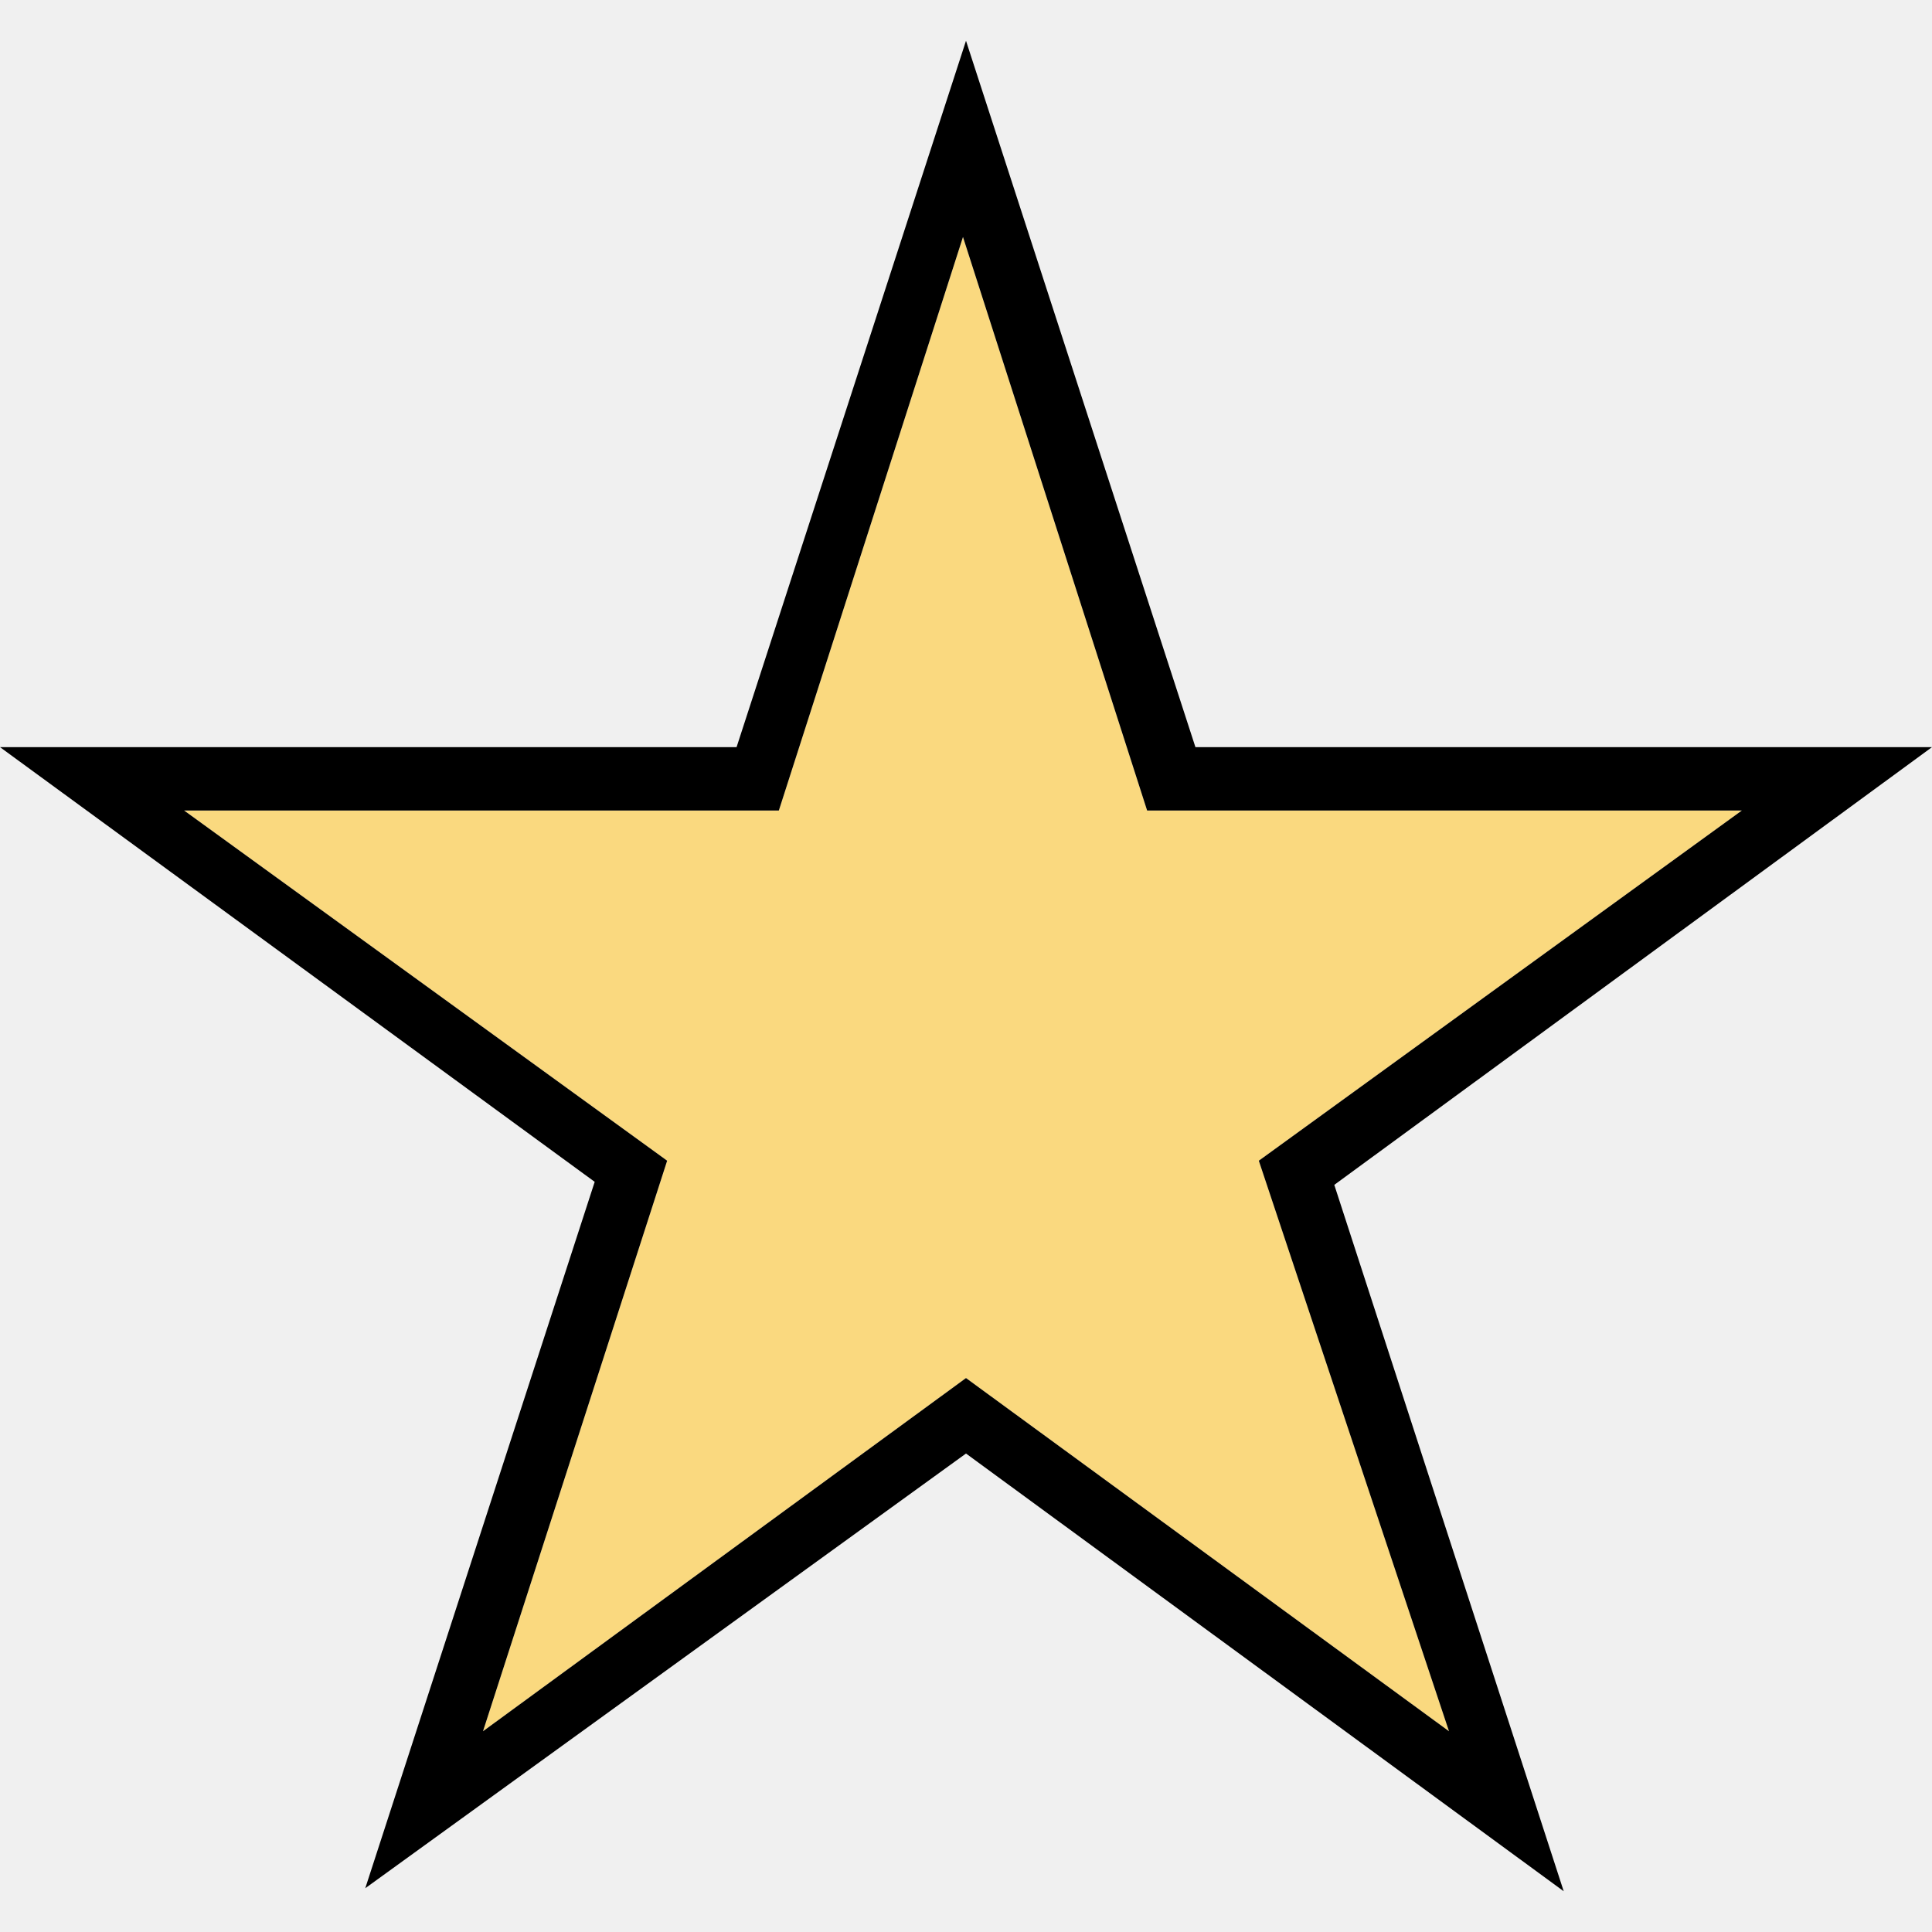
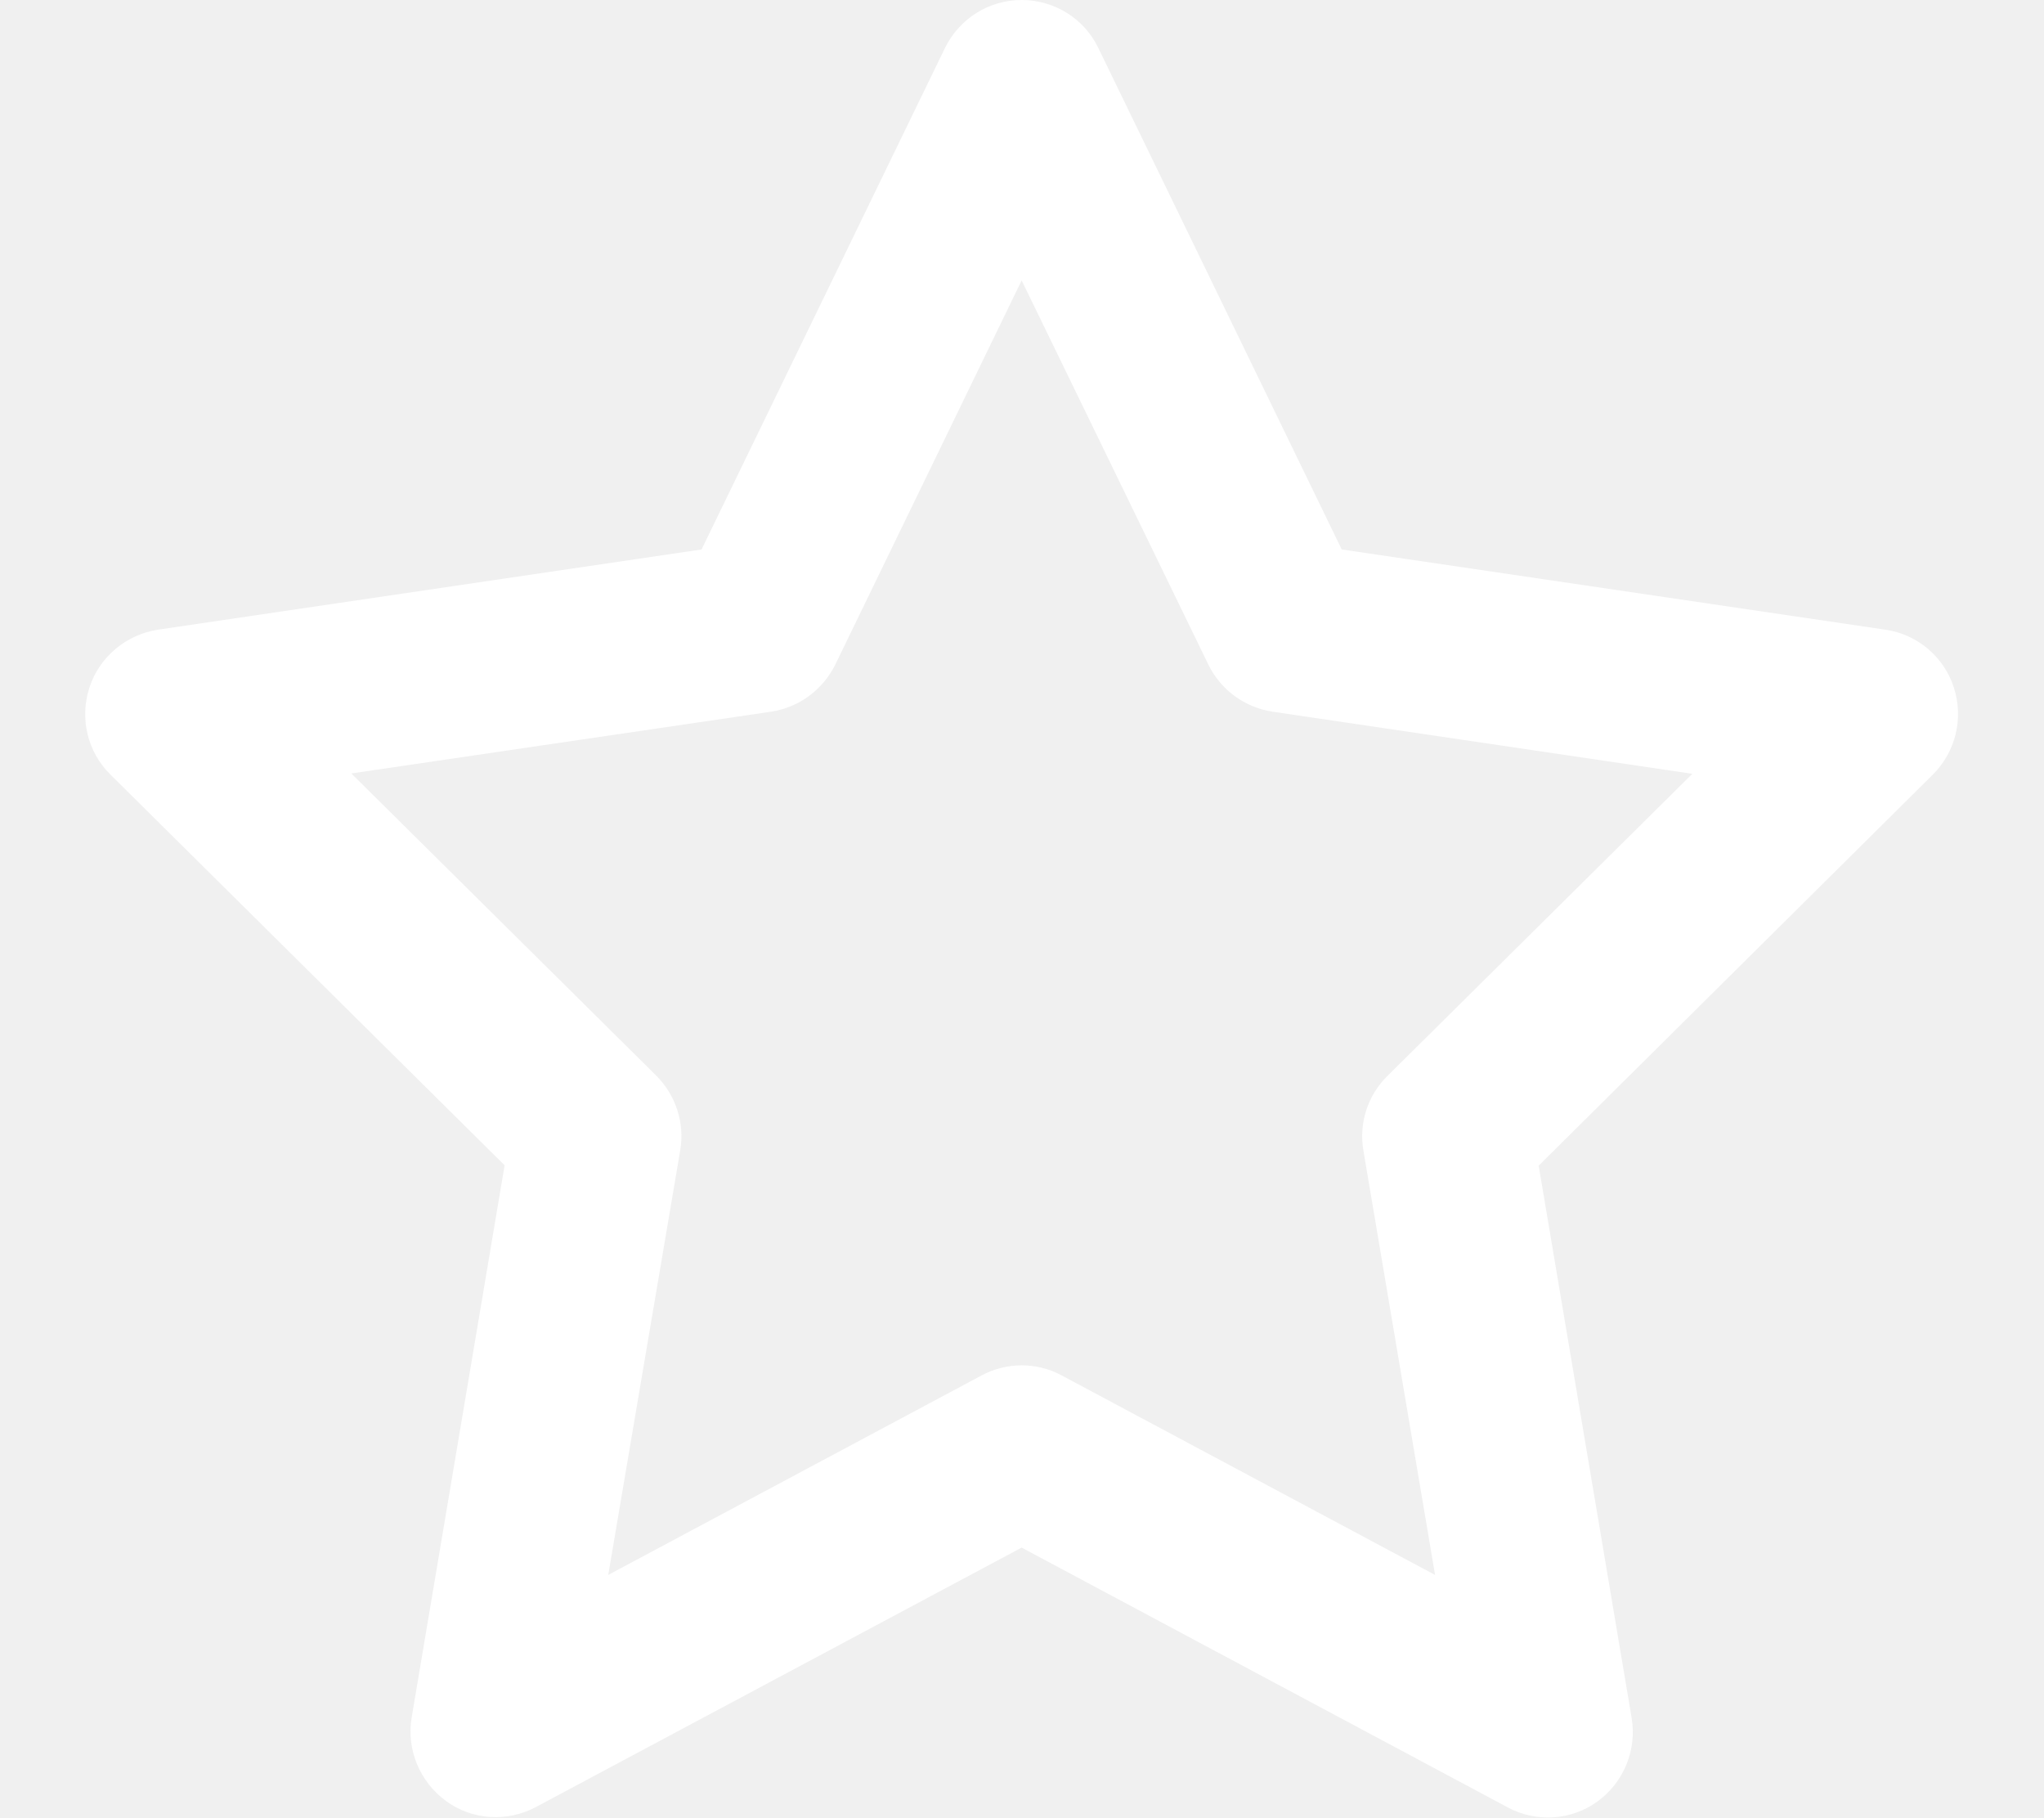
- <svg xmlns="http://www.w3.org/2000/svg" width="800px" height="800px" viewBox="0 0 1024 1024" class="icon" version="1.1">
-   <path d="M923.2 429.6H608l-97.6-304-97.6 304H97.6l256 185.6L256 917.6l256-187.2 256 187.2-100.8-302.4z" fill="#FAD97F" />
-   <path d="M1024 396H633.6L512 21.6 390.4 396H0l315.2 230.4-121.6 374.4L512 770.4l316.8 232L707.2 628 1024 396zM512 730.4l-256 187.2 97.6-302.4-256-185.6h315.2l97.6-304 97.6 304h315.2l-256 185.6L768 917.6l-256-187.2z" fill="" />
+ <svg xmlns="http://www.w3.org/2000/svg" viewBox="0 0 576 512">
+   <path d="M287.9 0c9.2 0 17.6 5.2 21.6 13.5l68.6 141.3 153.2 22.6c9 1.3 16.5 7.6 19.3 16.3s.5 18.1-5.9 24.5L433.6 328.4l26.2 155.6c1.5 9-2.2 18.1-9.6 23.5s-17.3 6-25.3 1.7l-137-73.2L151 509.1c-8.1 4.3-17.9 3.7-25.3-1.7s-11.2-14.5-9.7-23.5l26.2-155.6L31.1 218.2c-6.5-6.4-8.7-15.9-5.9-24.5s10.3-14.9 19.3-16.3l153.2-22.6L266.3 13.5C270.4 5.2 278.7 0 287.9 0zm0 79L235.4 187.2c-3.5 7.1-10.2 12.1-18.1 13.3L99 217.9 184.9 303c5.5 5.5 8.1 13.3 6.8 21L171.4 443.7l105.2-56.2c7.1-3.8 15.6-3.8 22.6 0l105.2 56.2L384.2 324.1c-1.3-7.7 1.2-15.5 6.8-21l85.9-85.1L358.6 200.5c-7.8-1.2-14.6-6.1-18.1-13.3L287.9 79z" fill="#FFFFFF" />
</svg>
